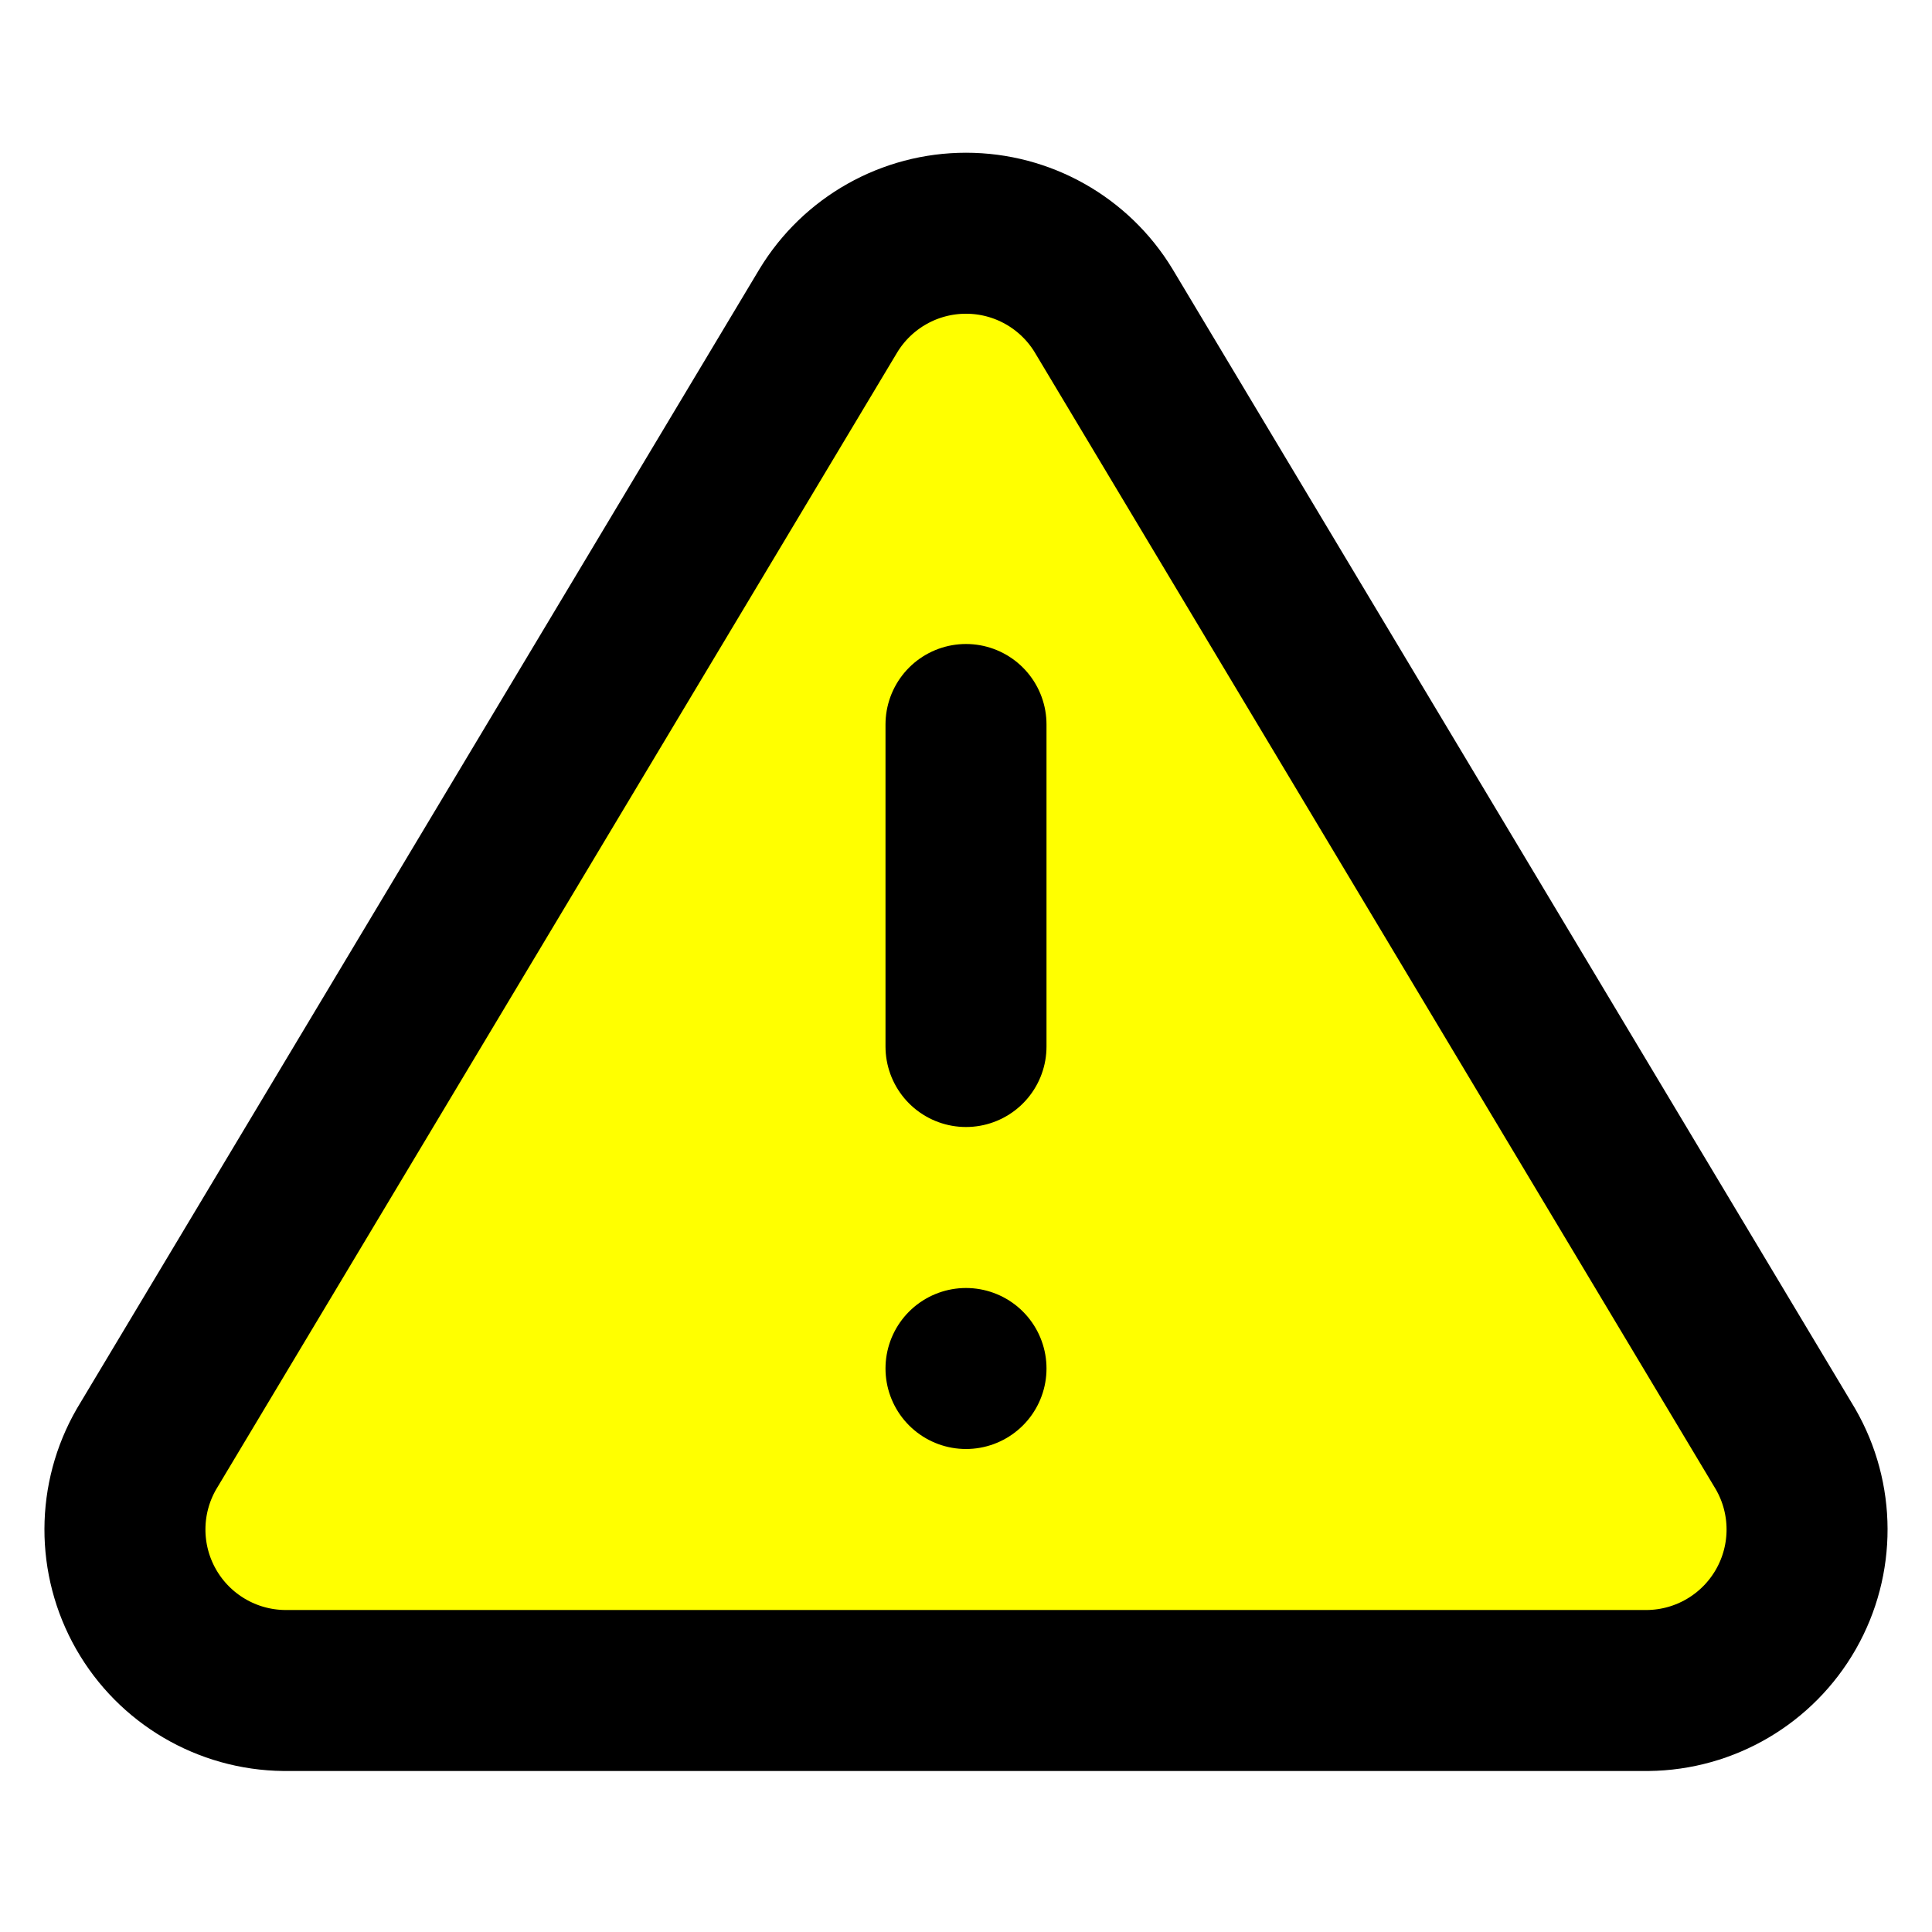
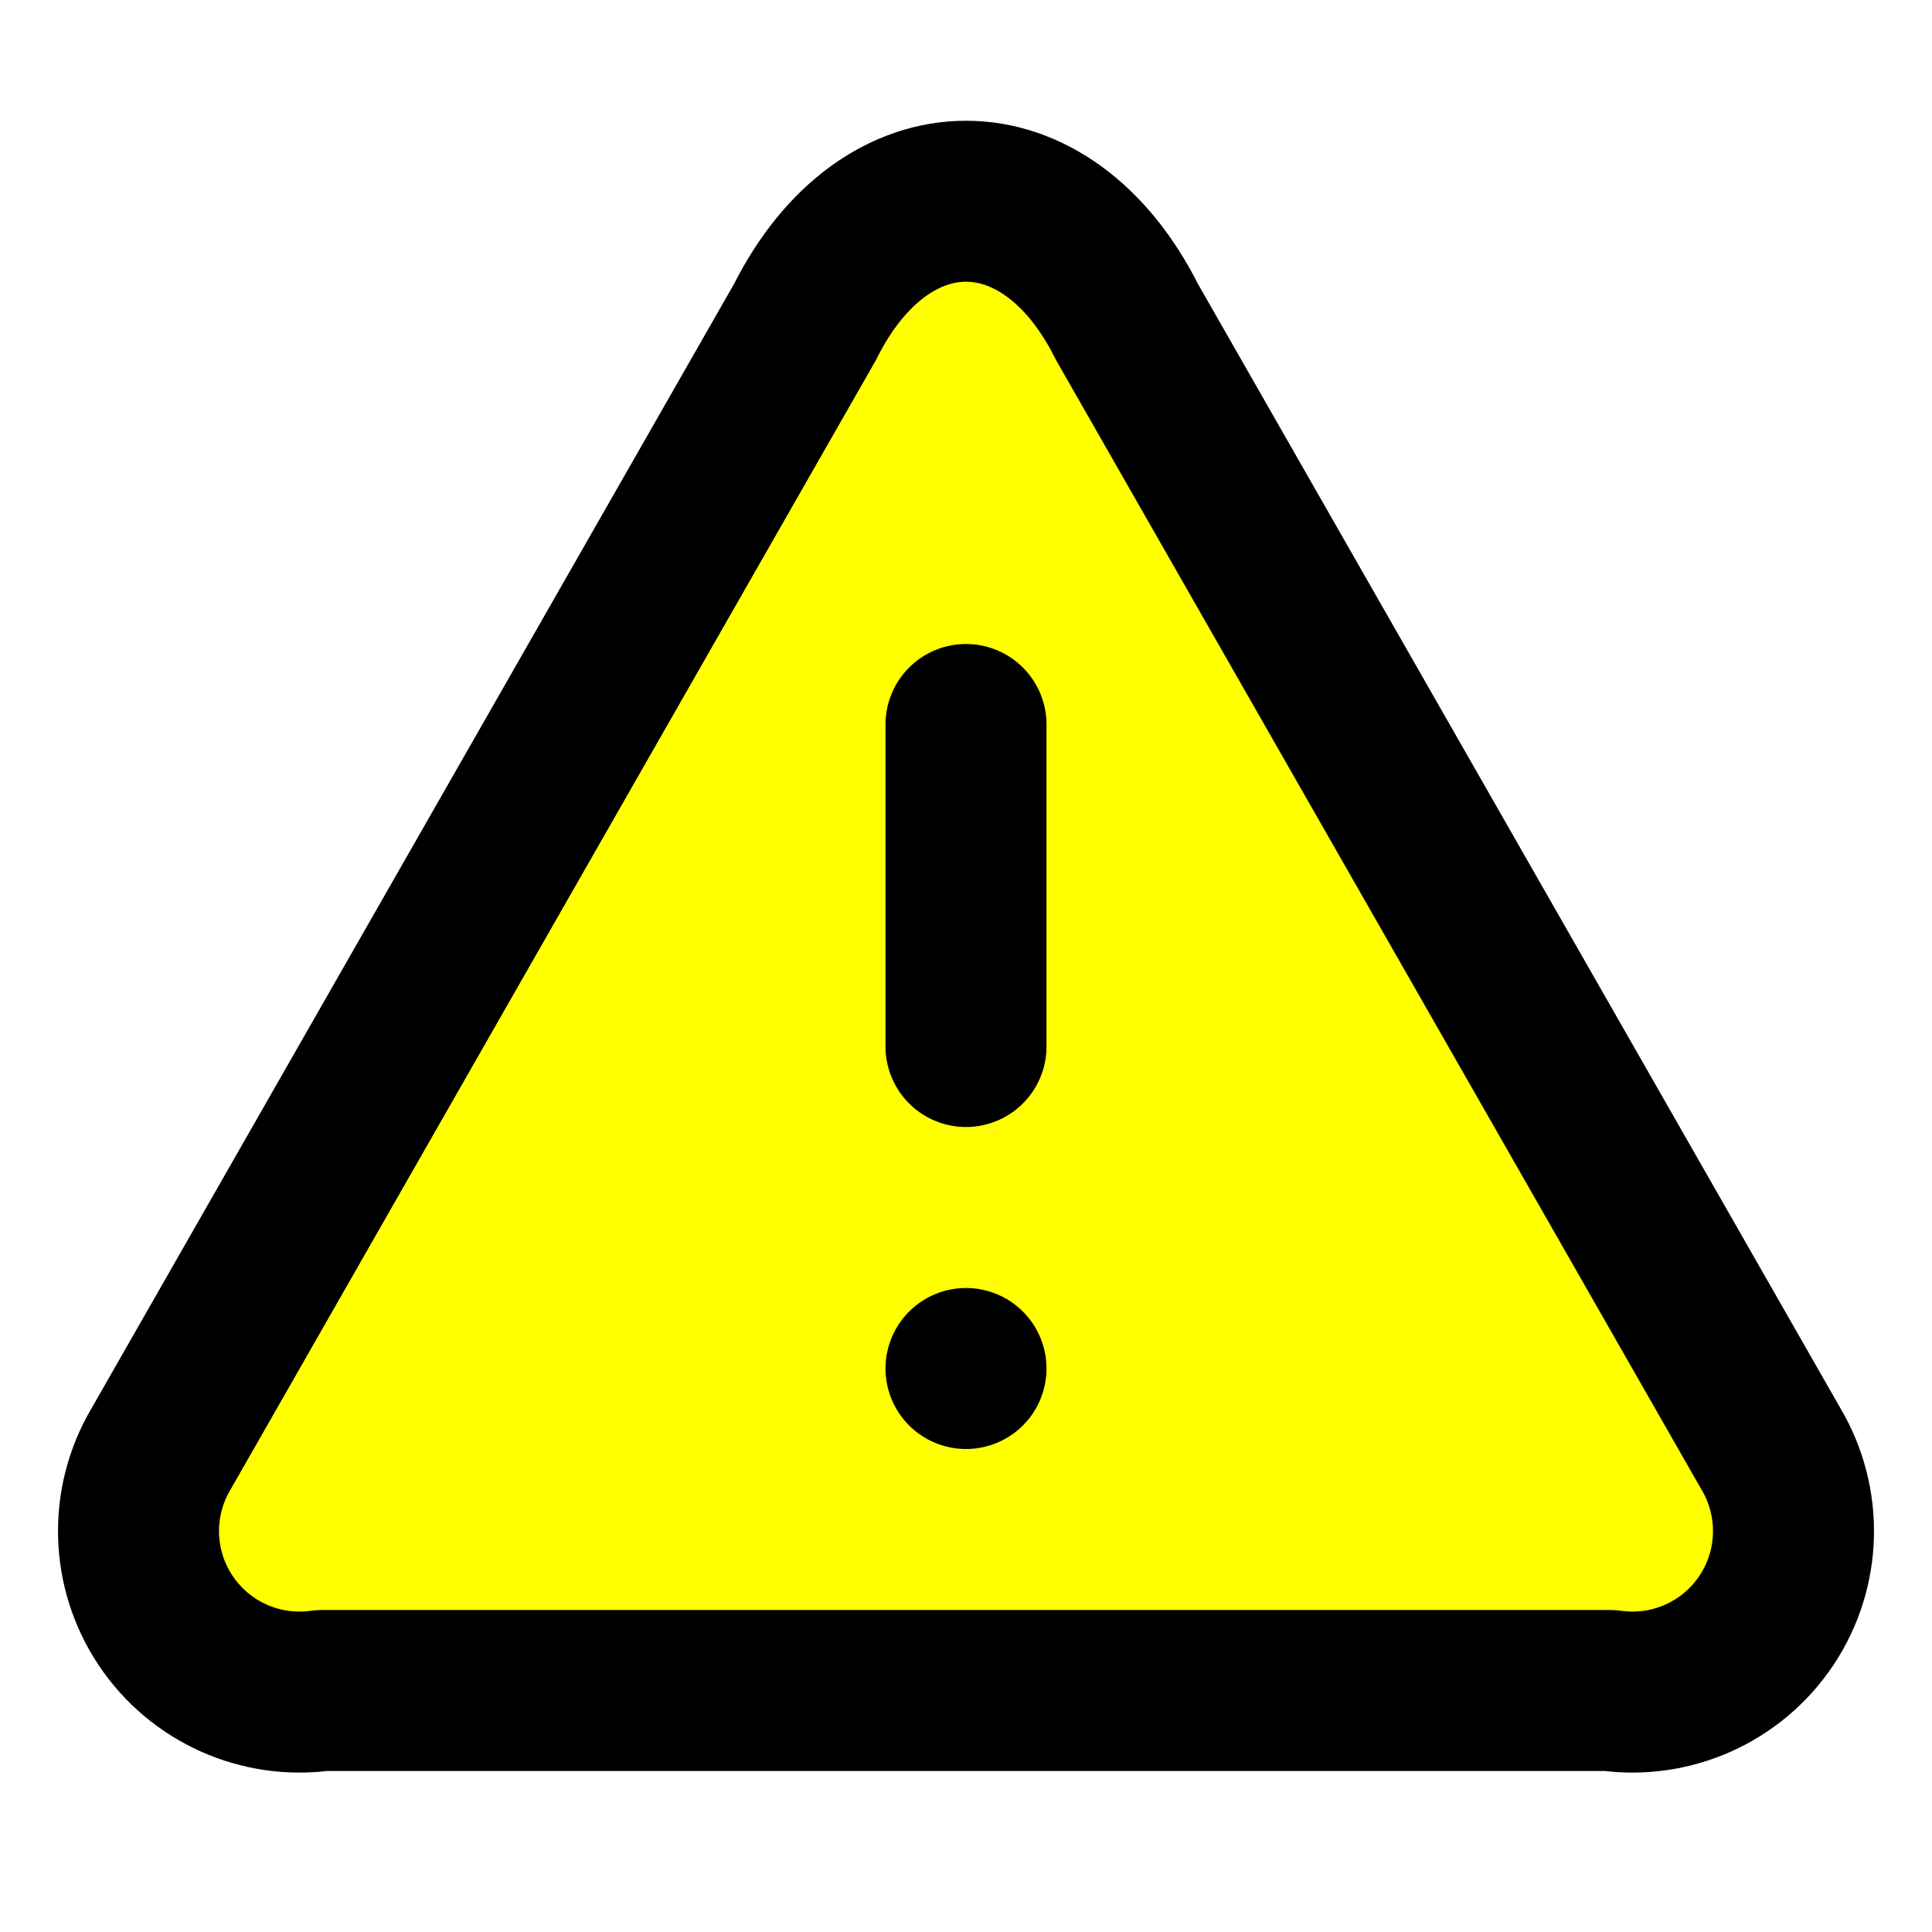
- <svg xmlns="http://www.w3.org/2000/svg" width="240" height="240" viewBox="0 0 24 24" fill="#ffff00" stroke="#000" stroke-width="2" stroke-linecap="round" stroke-linejoin="round">
-   <path d="M10.29 3.86L1.82 18a2 2 0 0 0 1.71 3h16.94a2 2 0 0 0 1.71-3L13.71 3.86a2 2 0 0 0-3.42 0z" />
-   <line x1="12" y1="9" x2="12" y2="13" />
-   <line x1="12" y1="17" x2="12" y2="17" />
+ <svg xmlns="http://www.w3.org/2000/svg" width="24" height="24" viewBox="0 0 24 24" fill="#ffff00" stroke="#000" stroke-width="2" stroke-linecap="round" stroke-linejoin="round">
+   <path d="M10 4 2 18A2 2 0 004 21H20A2 2 0 0022 18L14 4C13 2 11 2 10 4Z" />
+   <path d="M12 9 12 13 M12 17 12 17" />
</svg>
